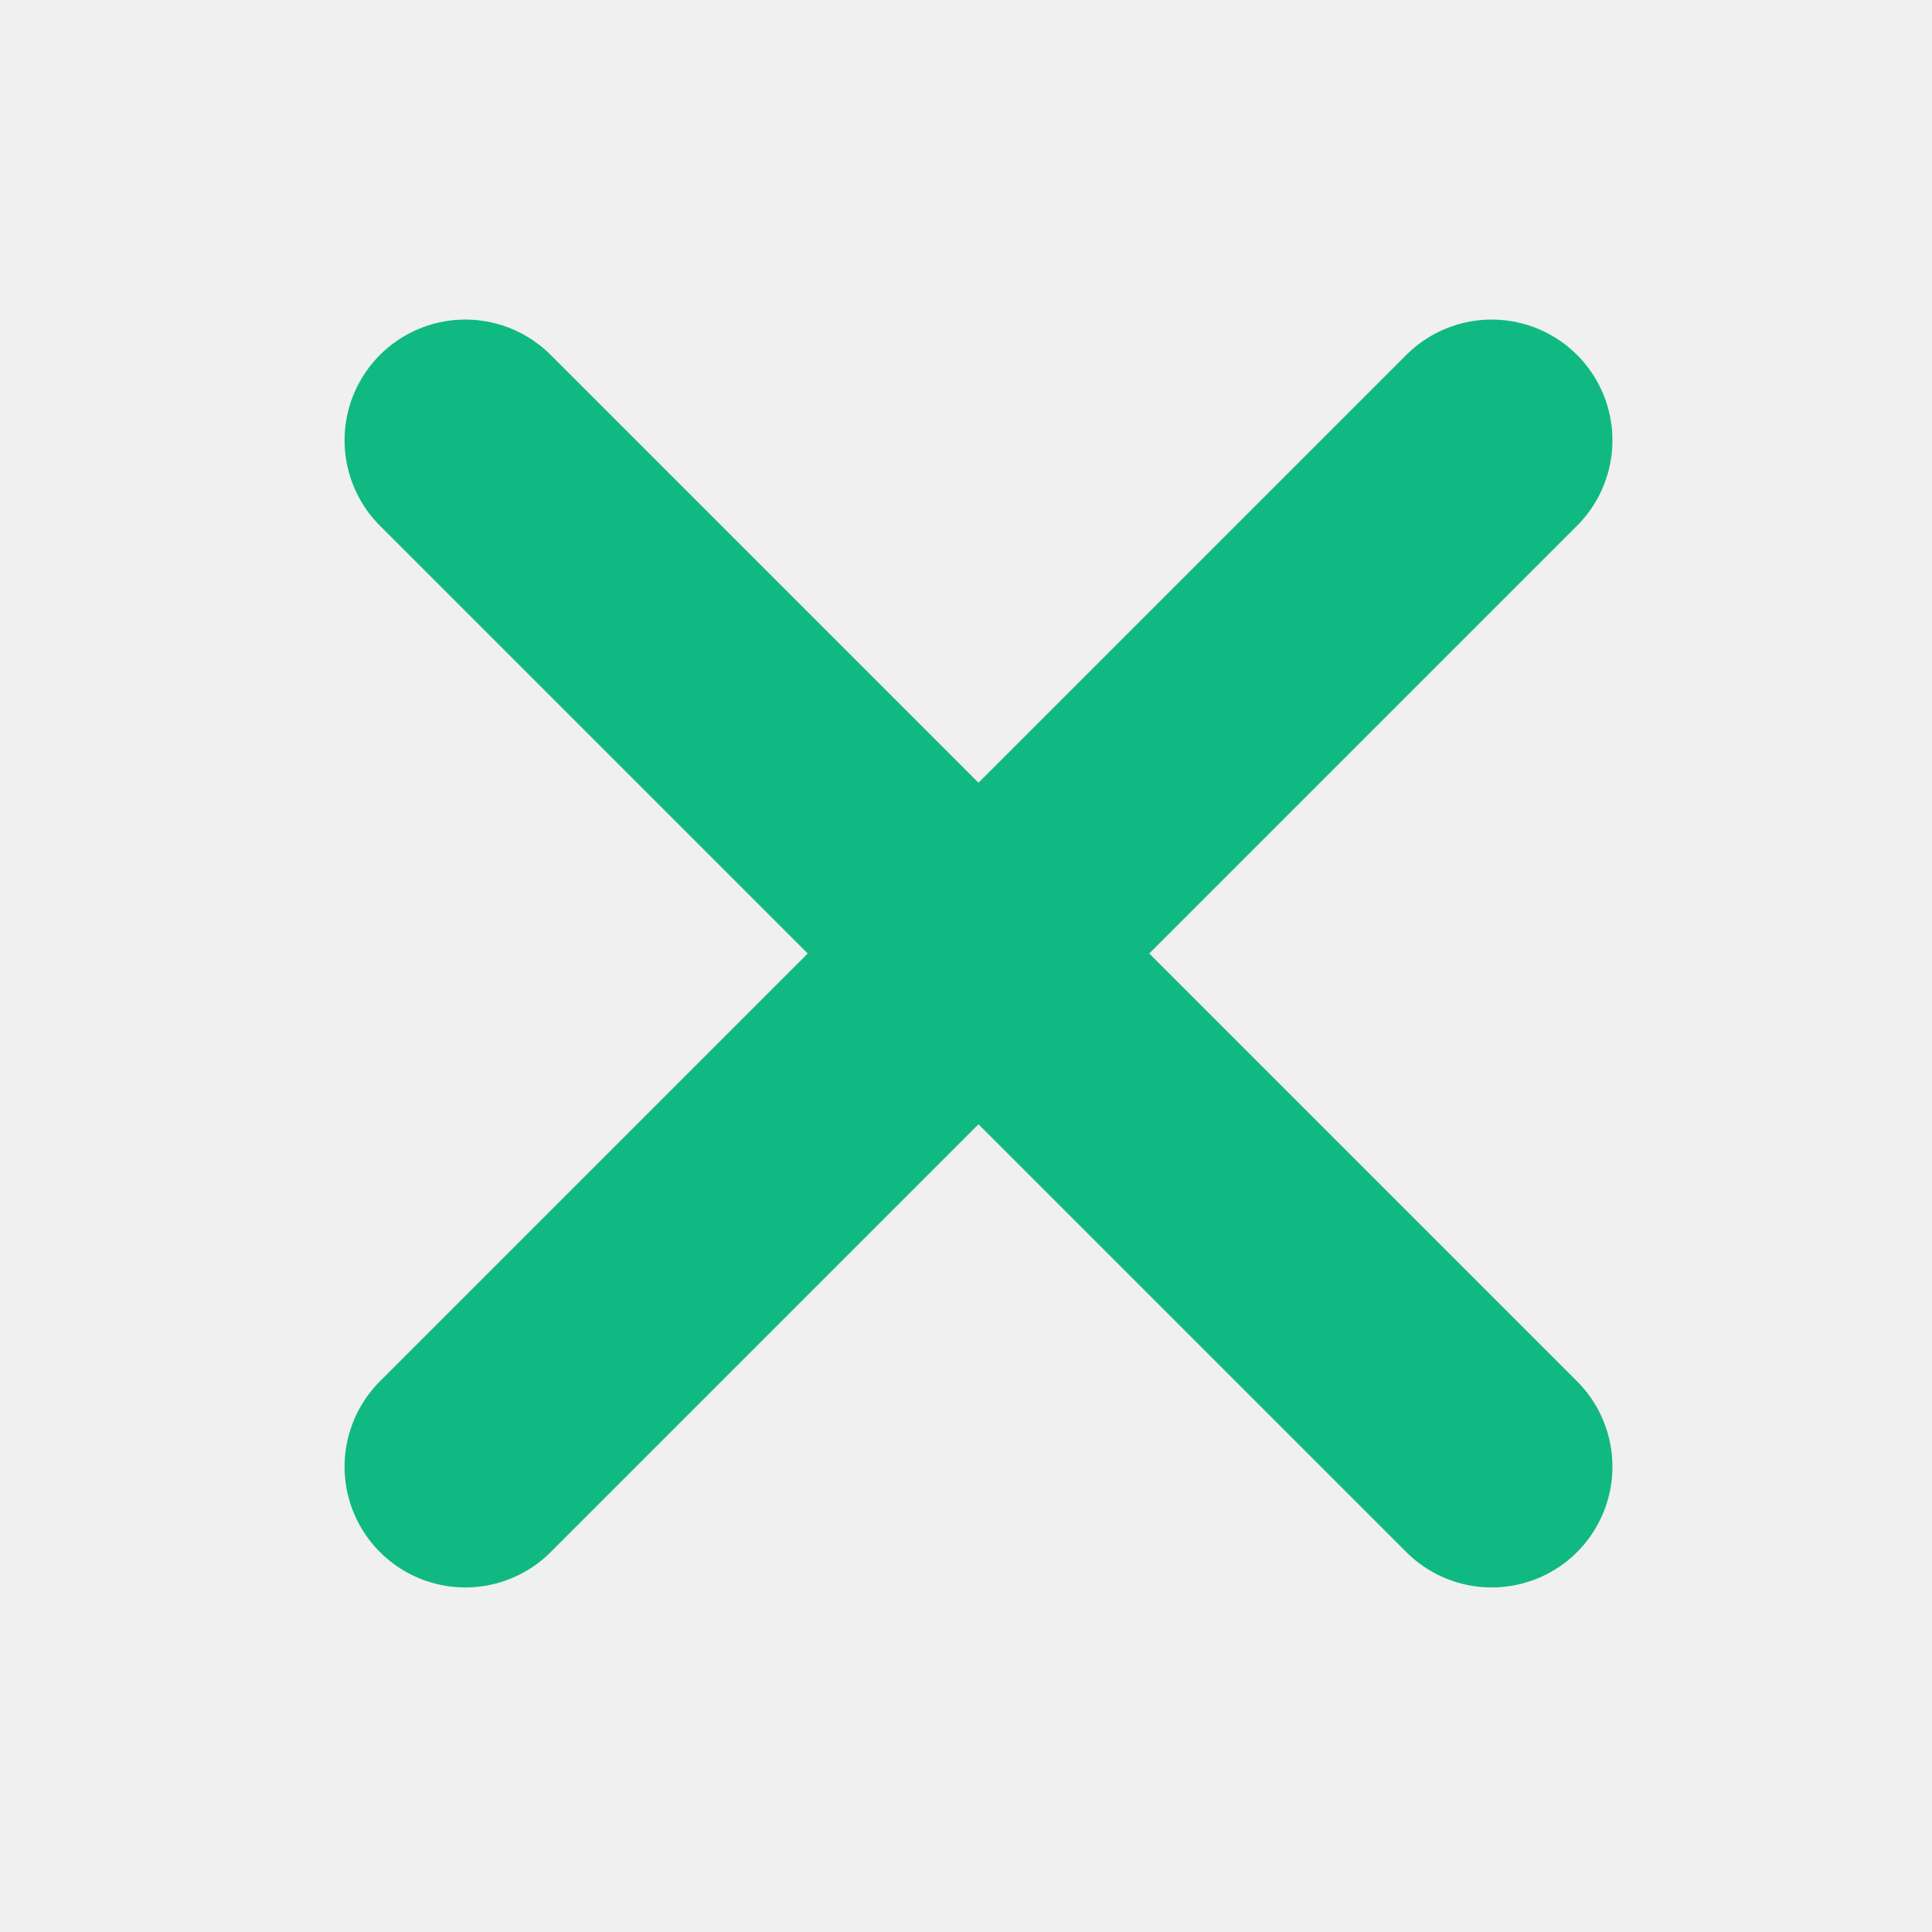
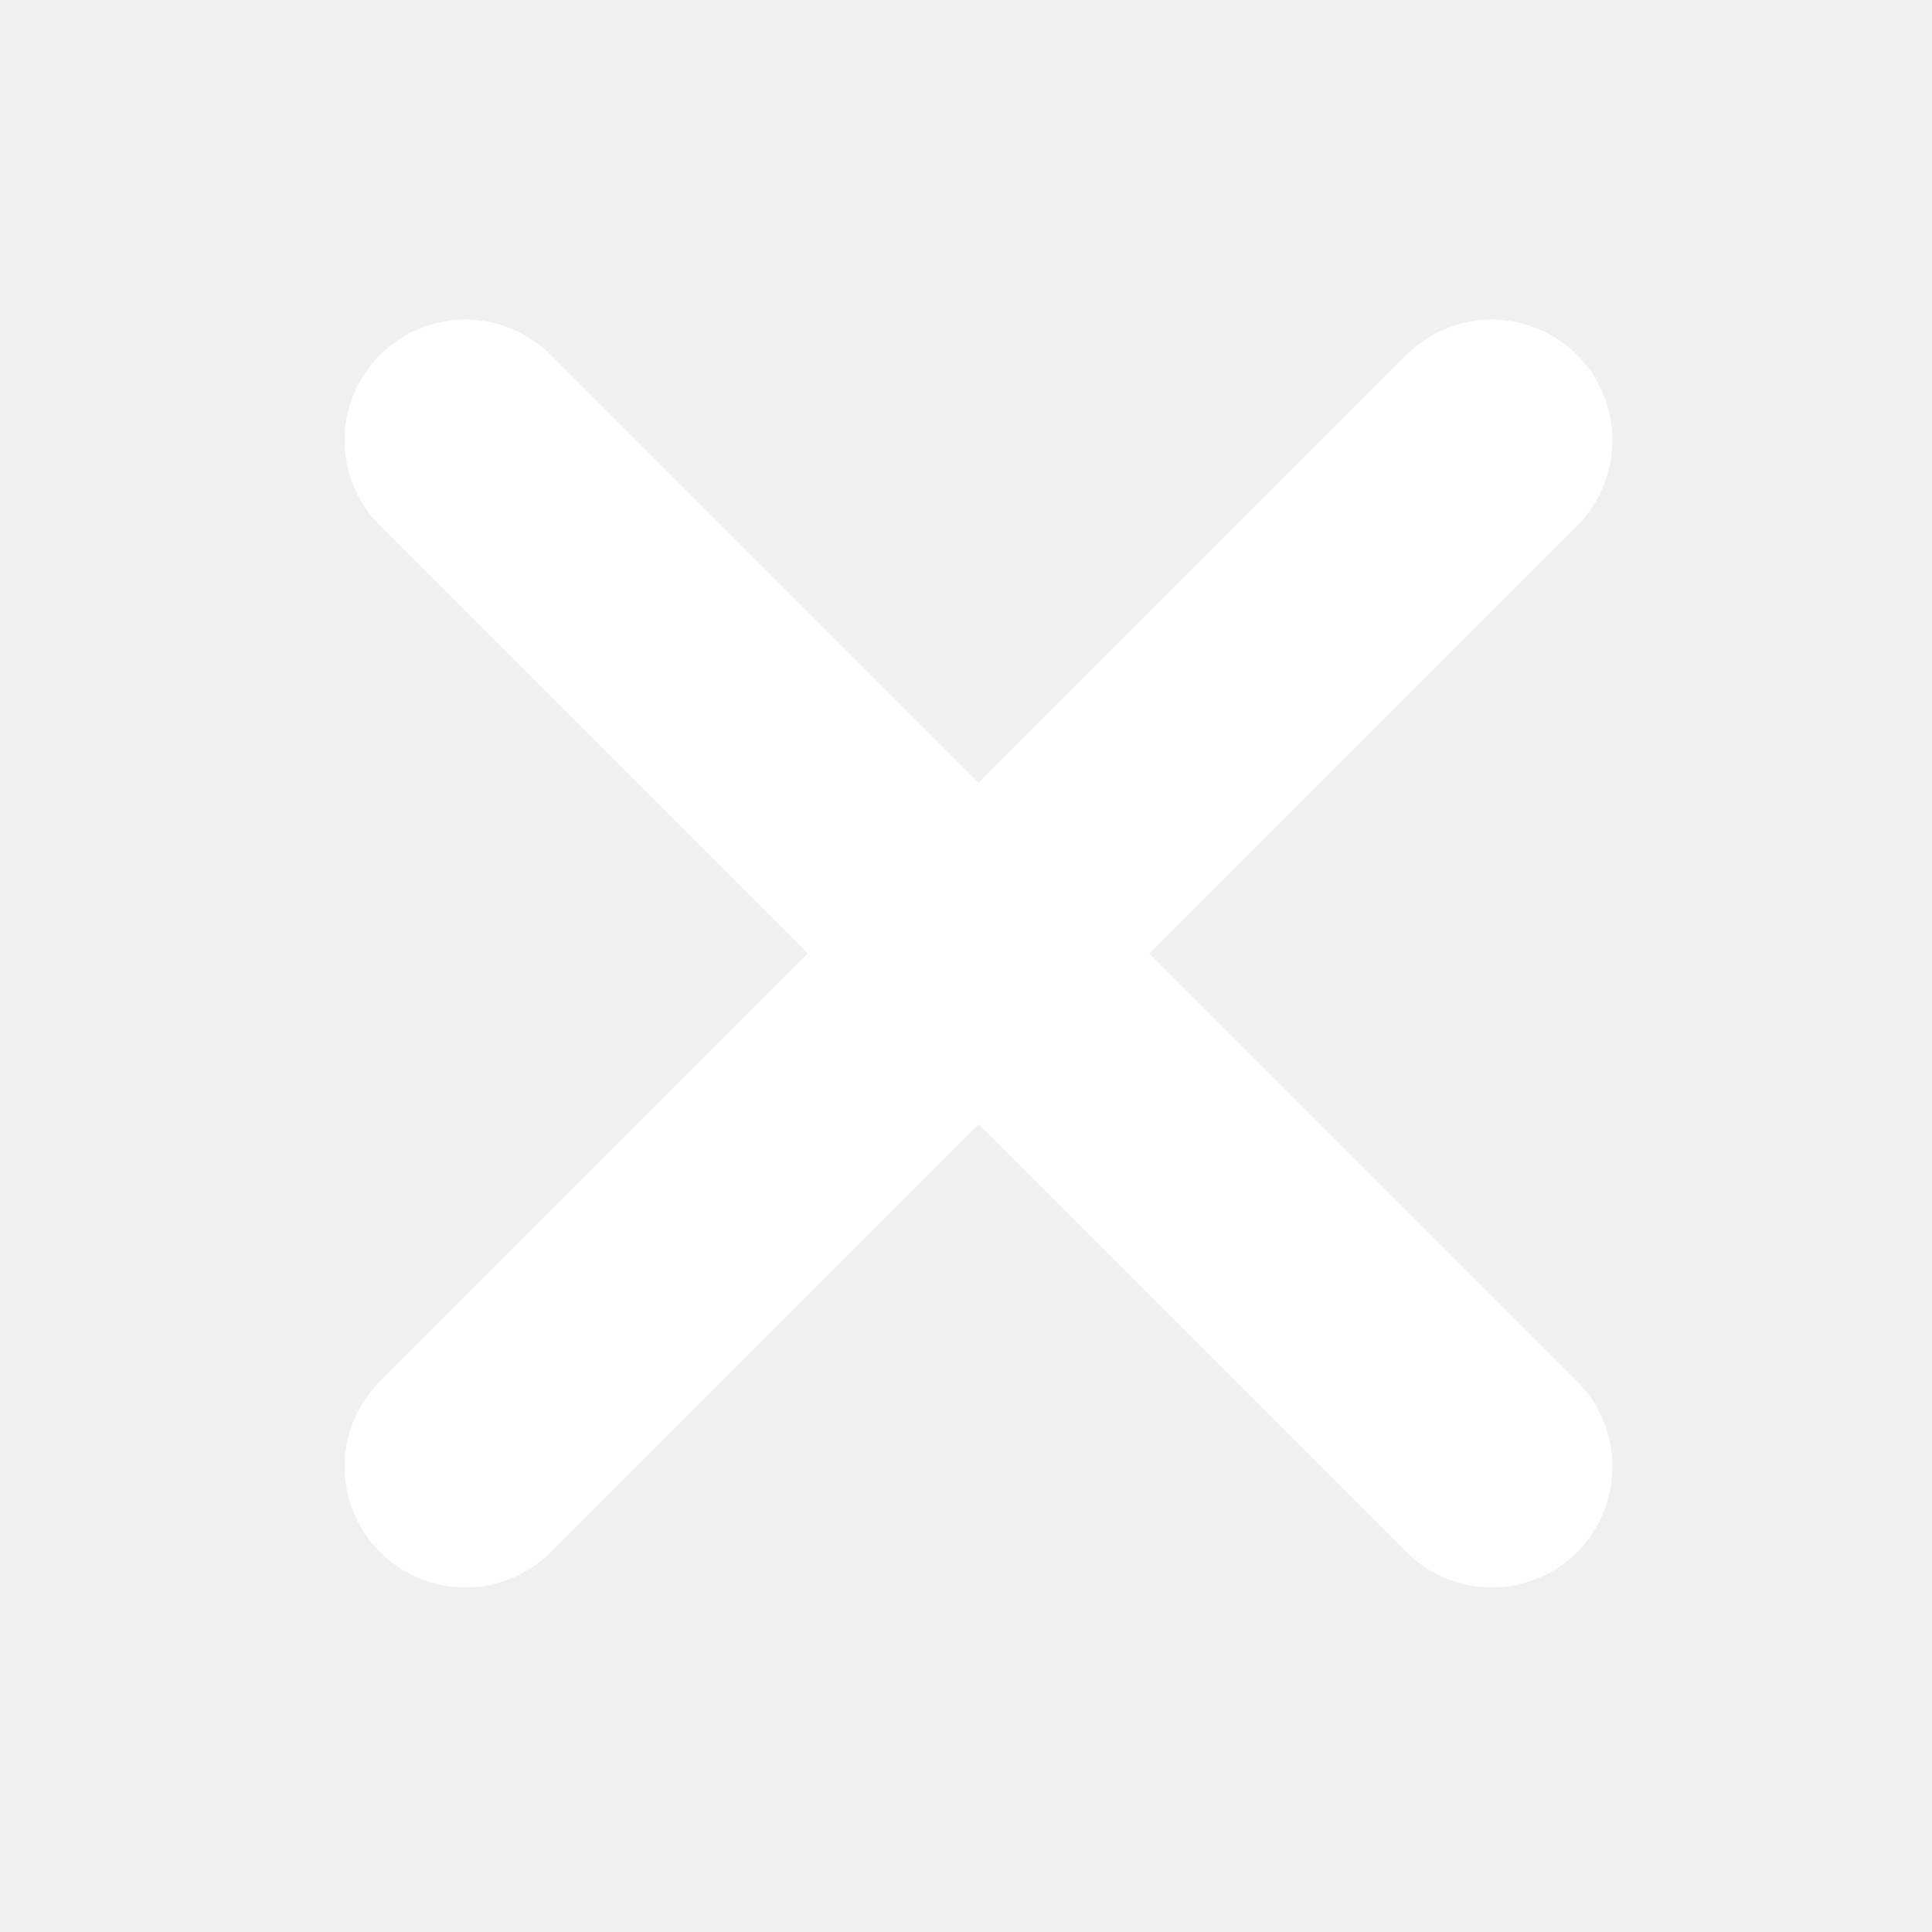
<svg xmlns="http://www.w3.org/2000/svg" width="32" height="32" viewBox="0 0 32 32" fill="none">
-   <path d="M7.707 7.293L24.707 24.293M24.707 7.293L7.707 24.293" stroke="#10B981" stroke-width="4" stroke-linecap="round" />
+   <path d="M7.707 7.293L24.707 24.293M24.707 7.293L7.707 24.293" stroke="#ffffff" stroke-width="4" stroke-linecap="round" />
</svg>
